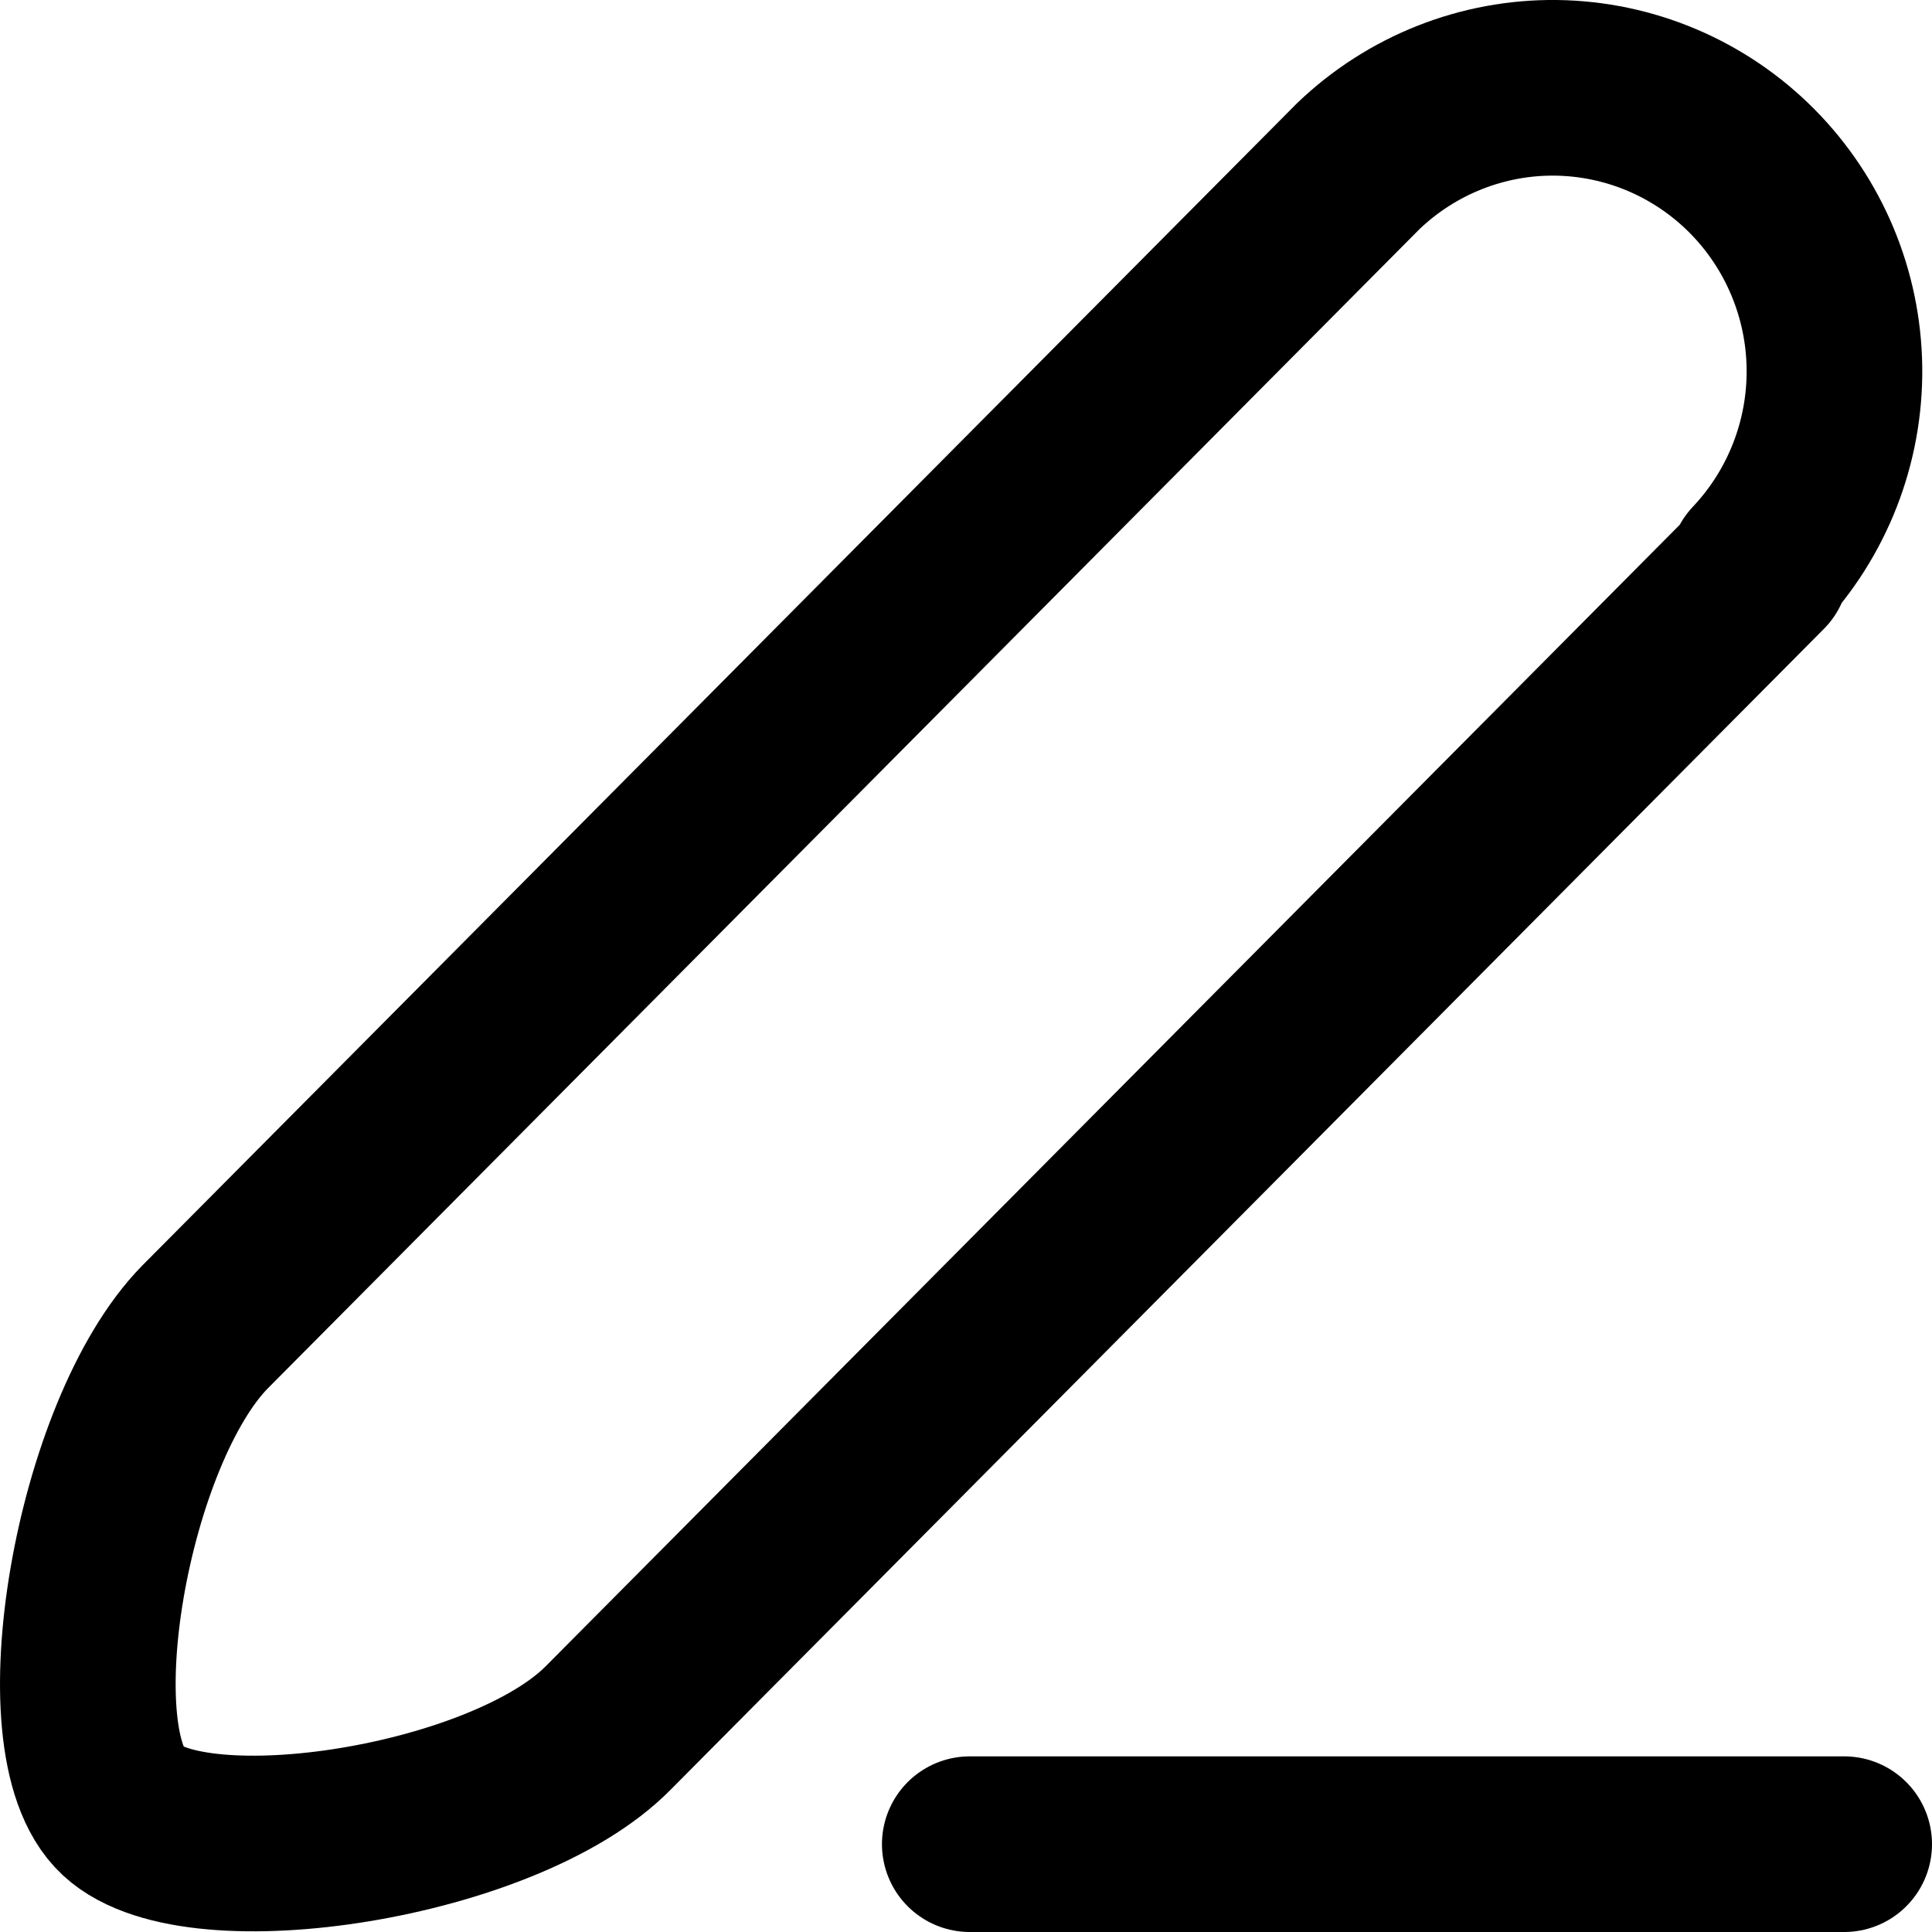
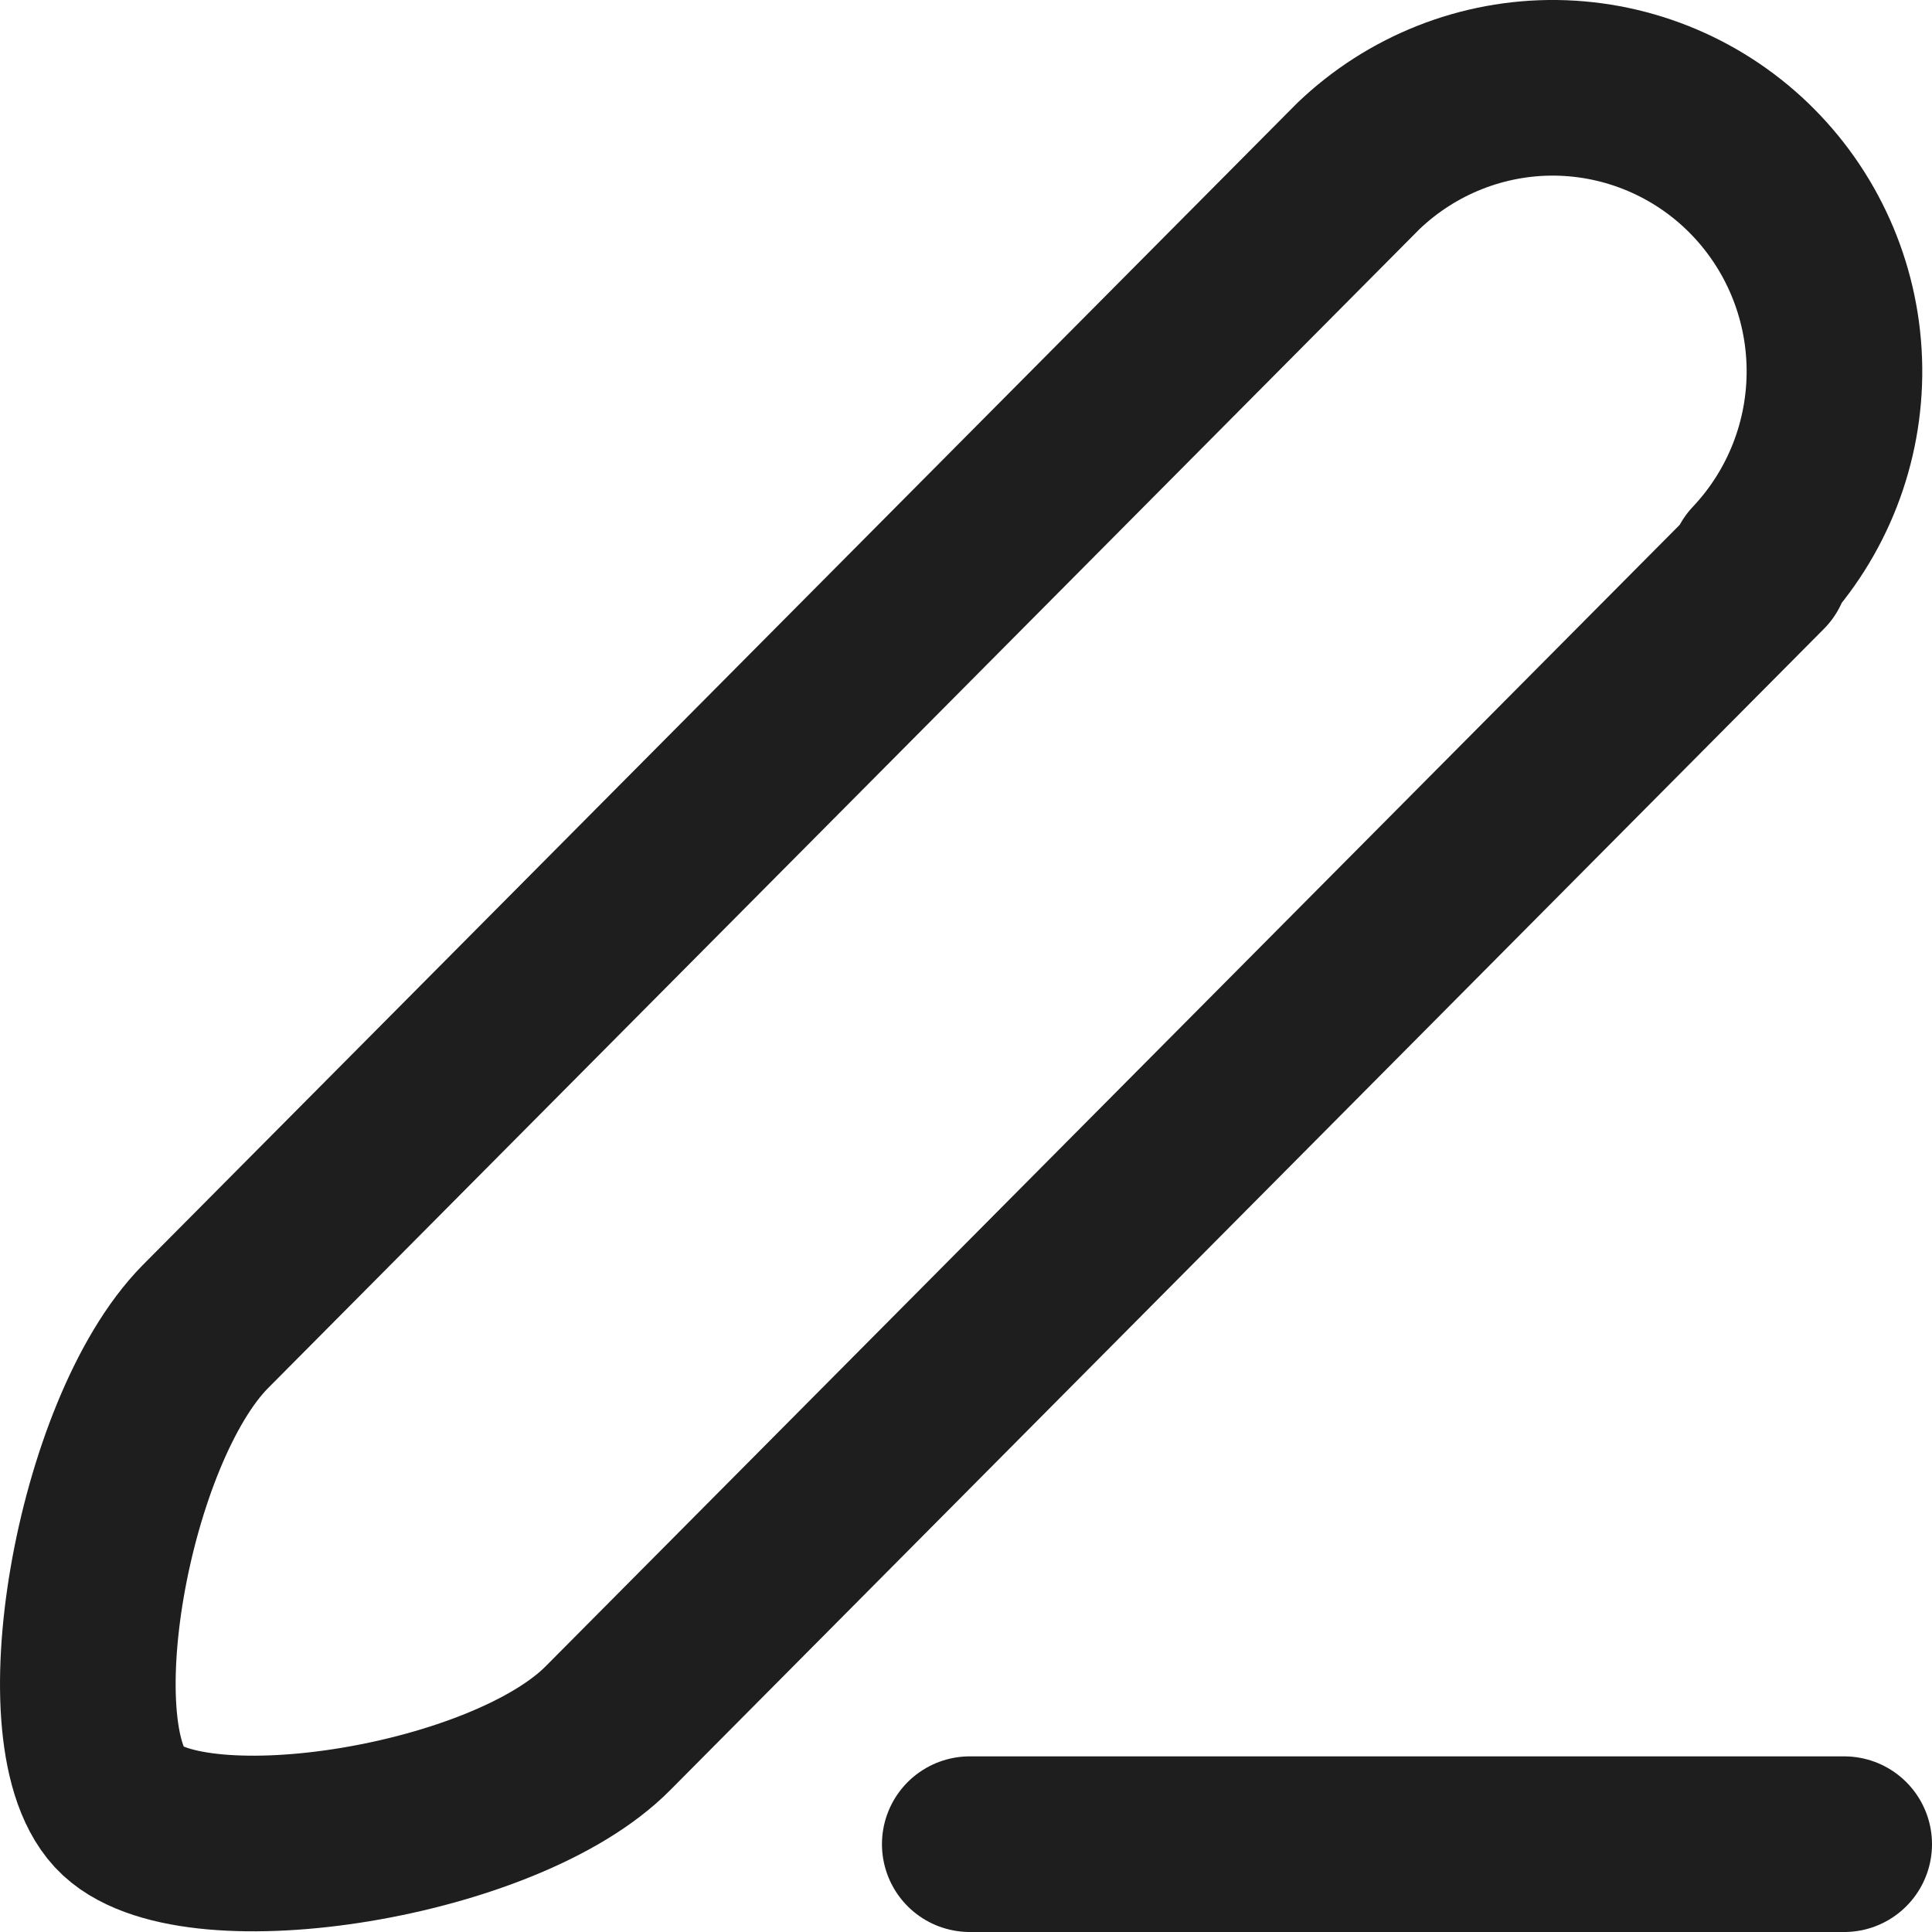
- <svg xmlns="http://www.w3.org/2000/svg" viewBox="0 0 22 22" fill="none" stroke="currentColor">
-   <path d="M20.059 6.457L6.927 19.675C5.755 20.866 2.248 21.412 1.396 20.621C0.544 19.831 1.164 16.301 2.336 15.109L15.468 1.891C16.075 1.31 16.883 0.99 17.72 1C18.557 1.011 19.357 1.35 19.949 1.946C20.541 2.542 20.879 3.347 20.889 4.19C20.899 5.033 20.581 5.846 20.004 6.457H20.059Z" stroke-width="2" stroke-linecap="round" stroke-linejoin="round" />
+ <svg xmlns="http://www.w3.org/2000/svg" viewBox="0 0 22 22" stroke="#1E1E1E">
+   <path d="M20.059 6.457L6.927 19.675C5.755 20.866 2.248 21.412 1.396 20.621C0.544 19.831 1.164 16.301 2.336 15.109L15.468 1.891C16.075 1.31 16.883 0.99 17.72 1C18.557 1.011 19.357 1.35 19.949 1.946C20.541 2.542 20.879 3.347 20.889 4.19C20.899 5.033 20.581 5.846 20.004 6.457H20.059Z" fill="none" stroke-width="2" stroke-linecap="round" stroke-linejoin="round" />
  <path d="M21 21H11.043" stroke-width="2" stroke-linecap="round" stroke-linejoin="round" />
</svg>
